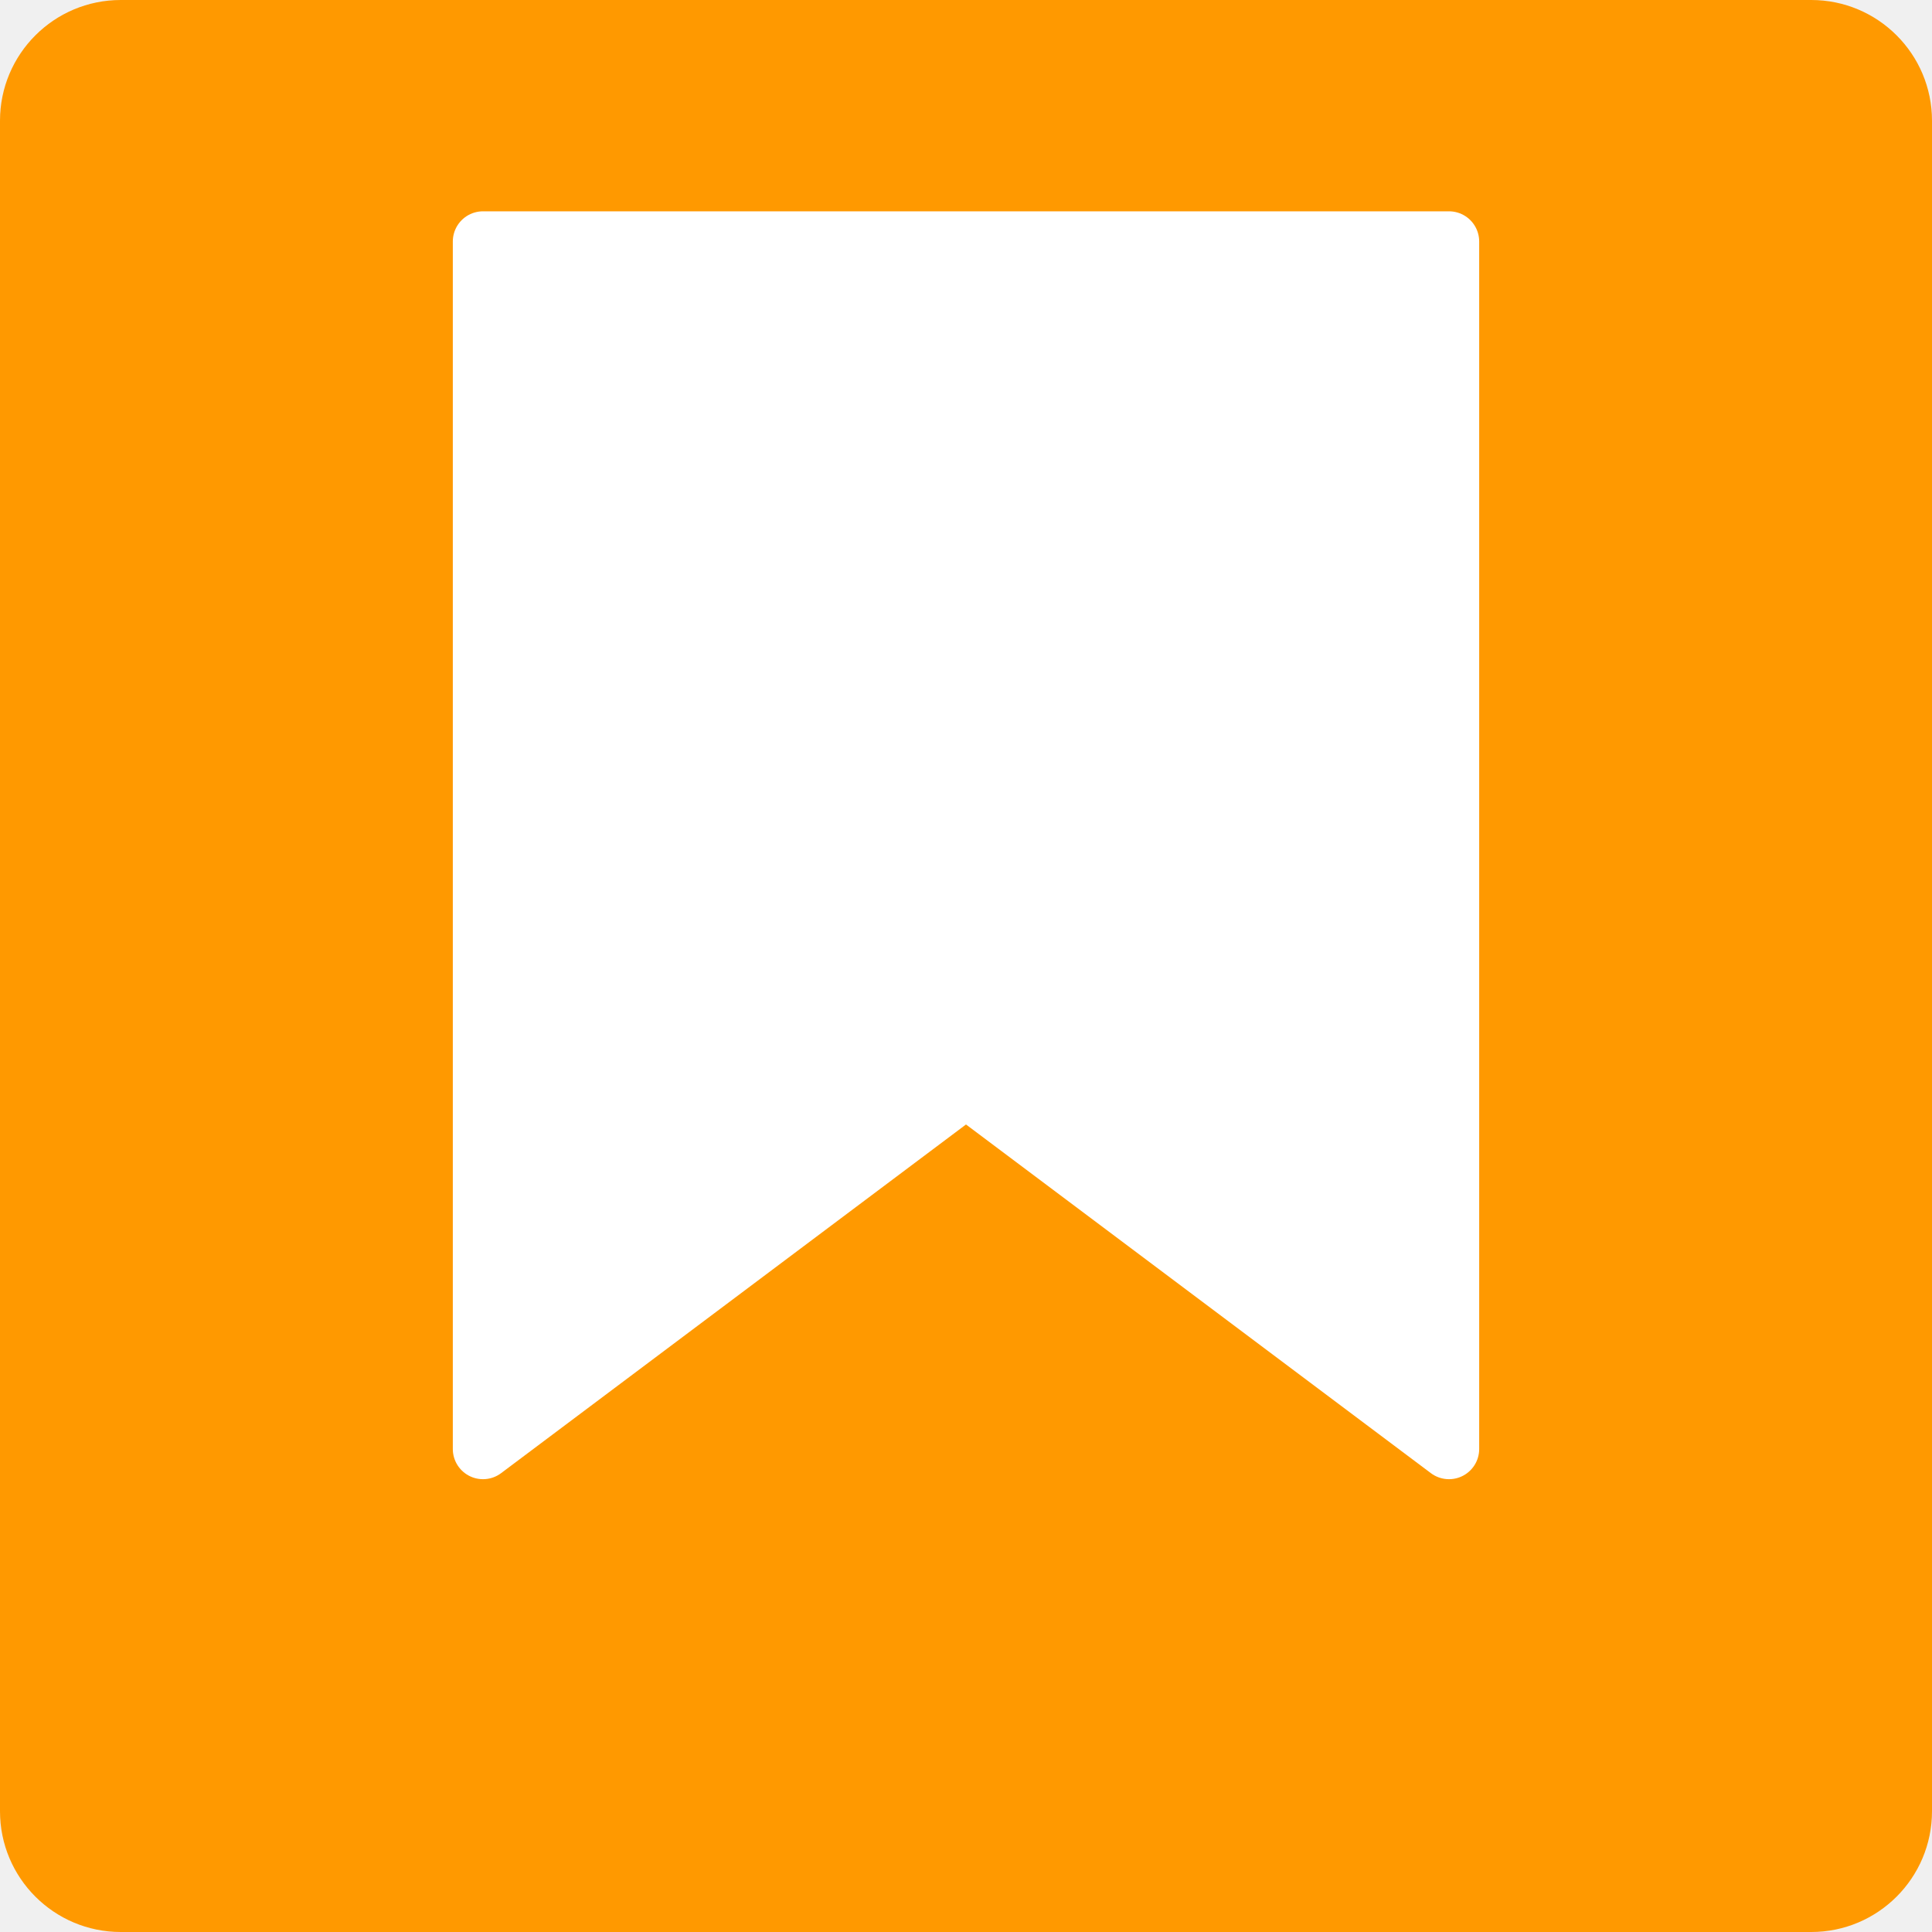
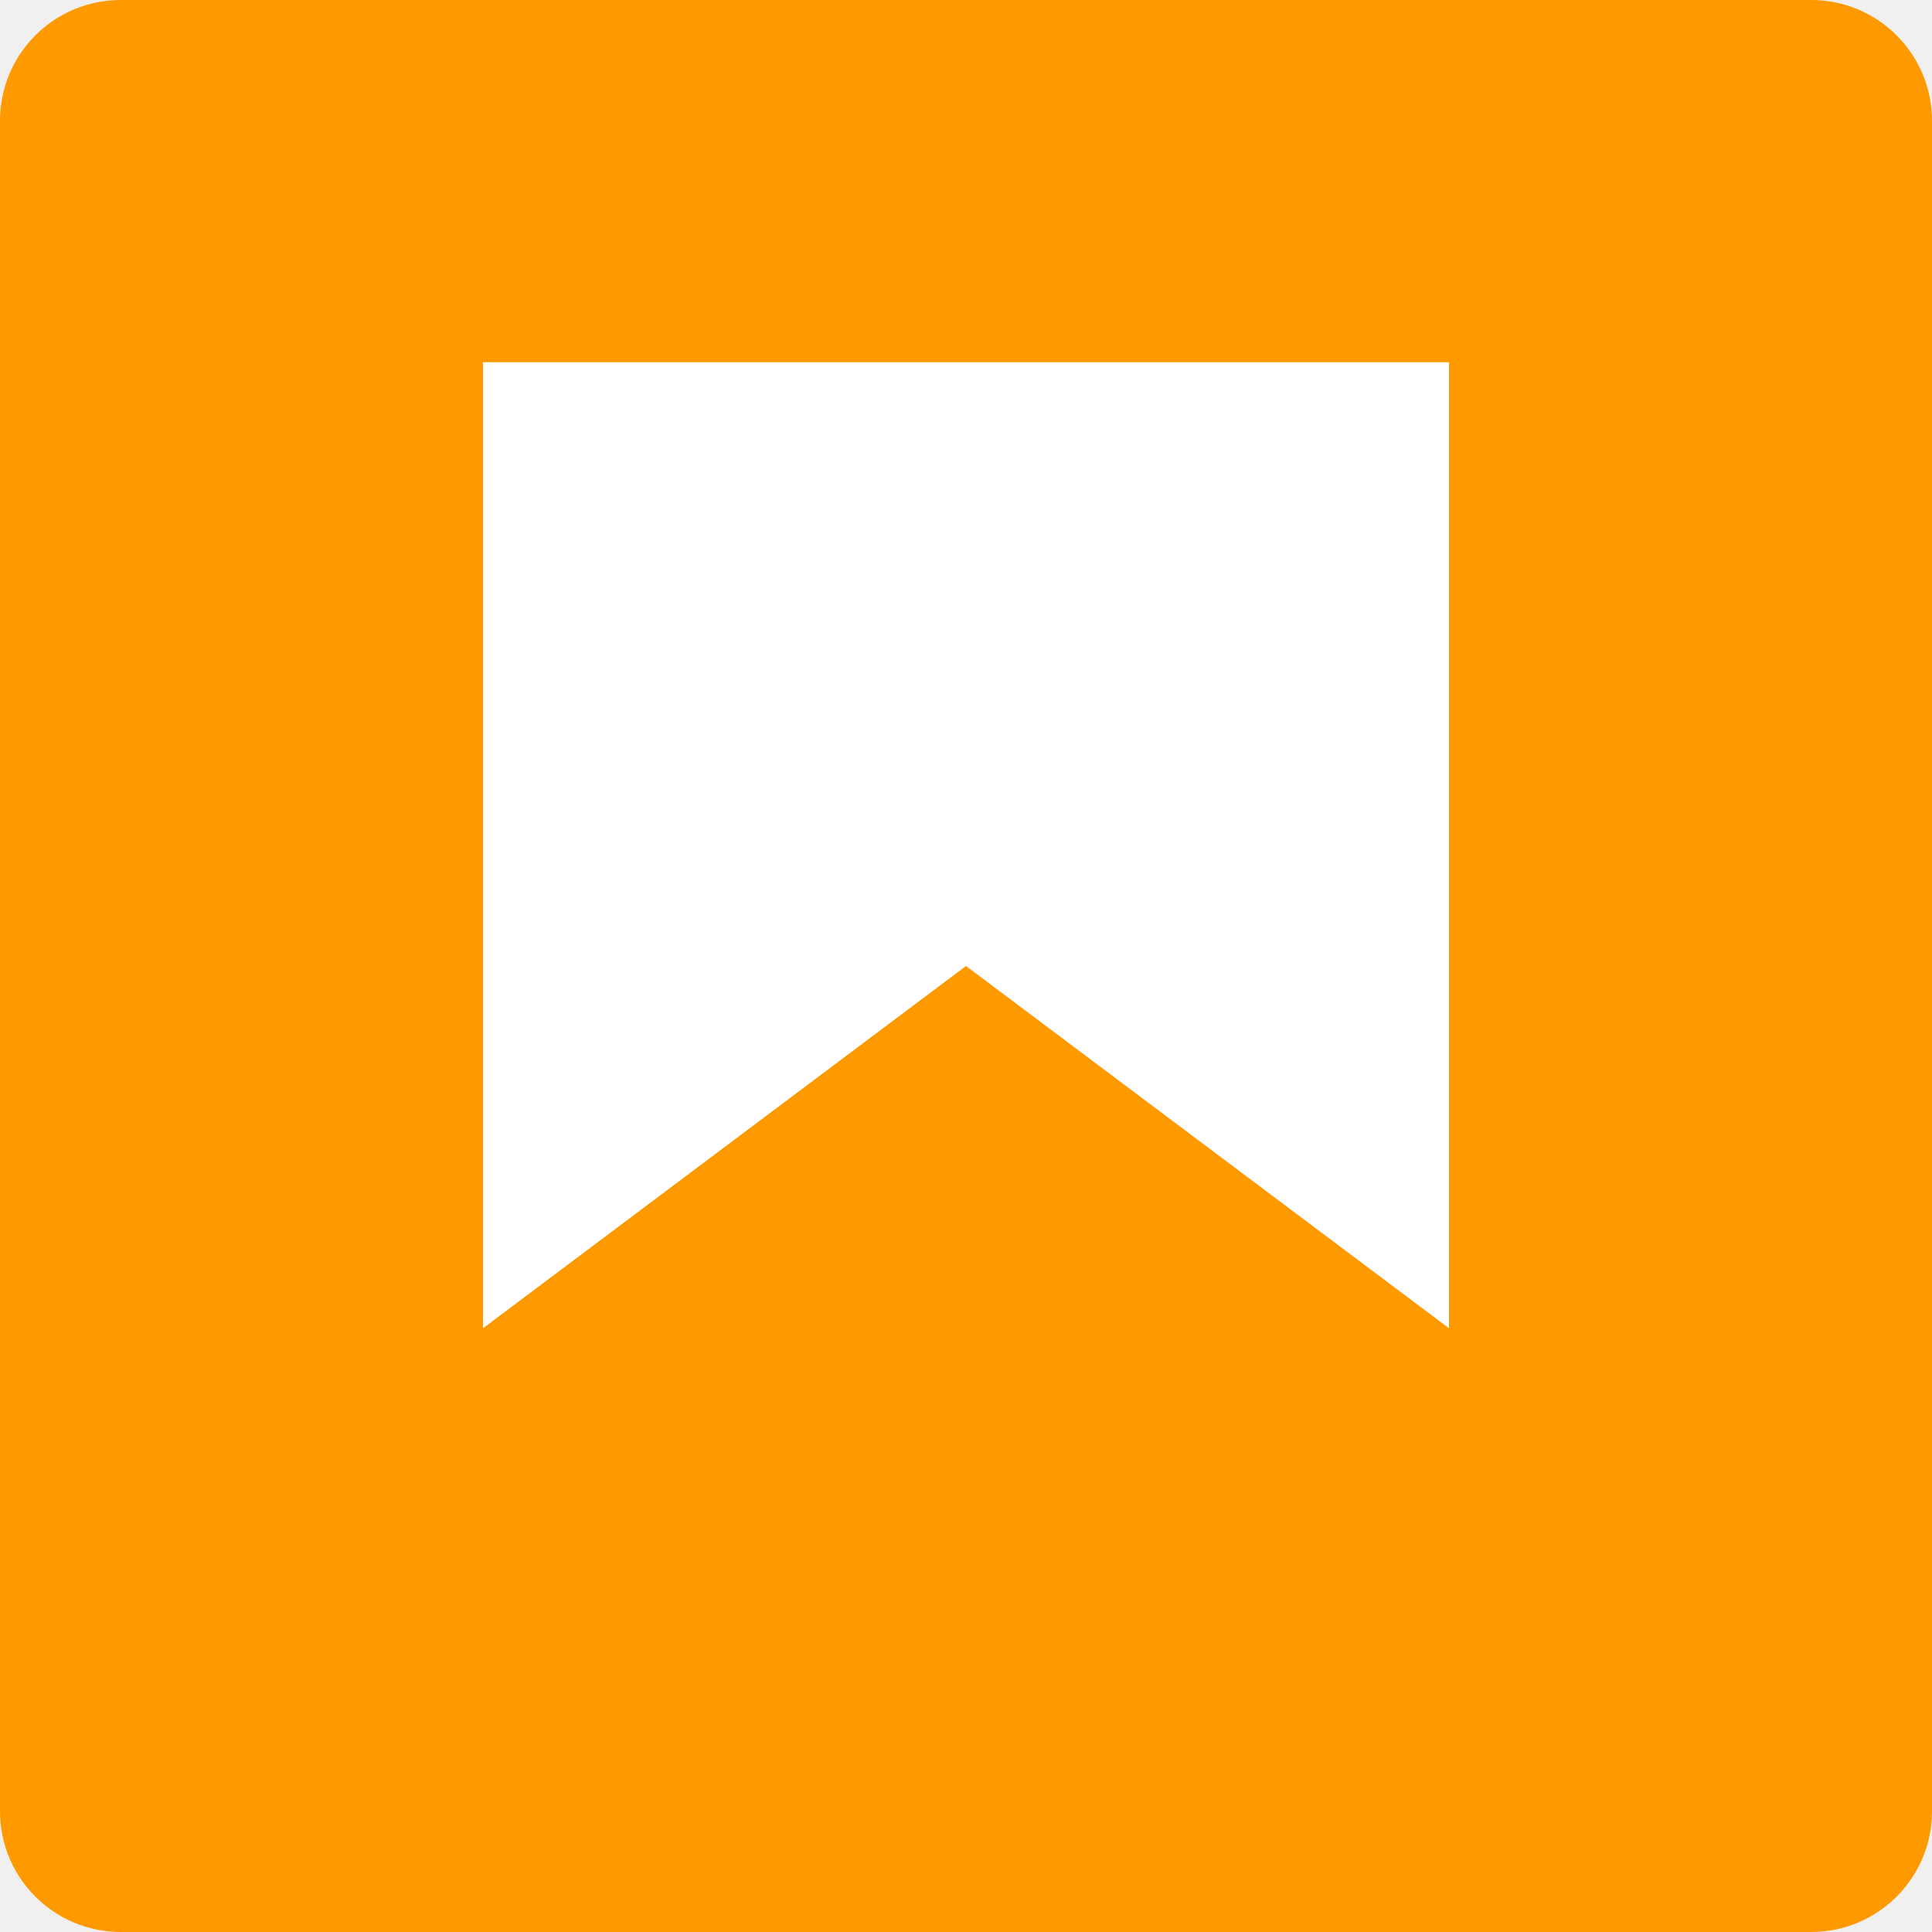
<svg xmlns="http://www.w3.org/2000/svg" width="16" height="16" viewBox="0 0 16 16">
  <rect width="16" height="16" fill="#FF9900" rx="1" />
-   <path d="M4 2 L4 12 L8 9 L12 12 L12 2 Z" fill="white" stroke="white" stroke-width="0.5" stroke-linejoin="round" />
+   <path d="M4 3 L4 11 L8 8 L12 11 L12 3 Z" fill="white" />
</svg>
